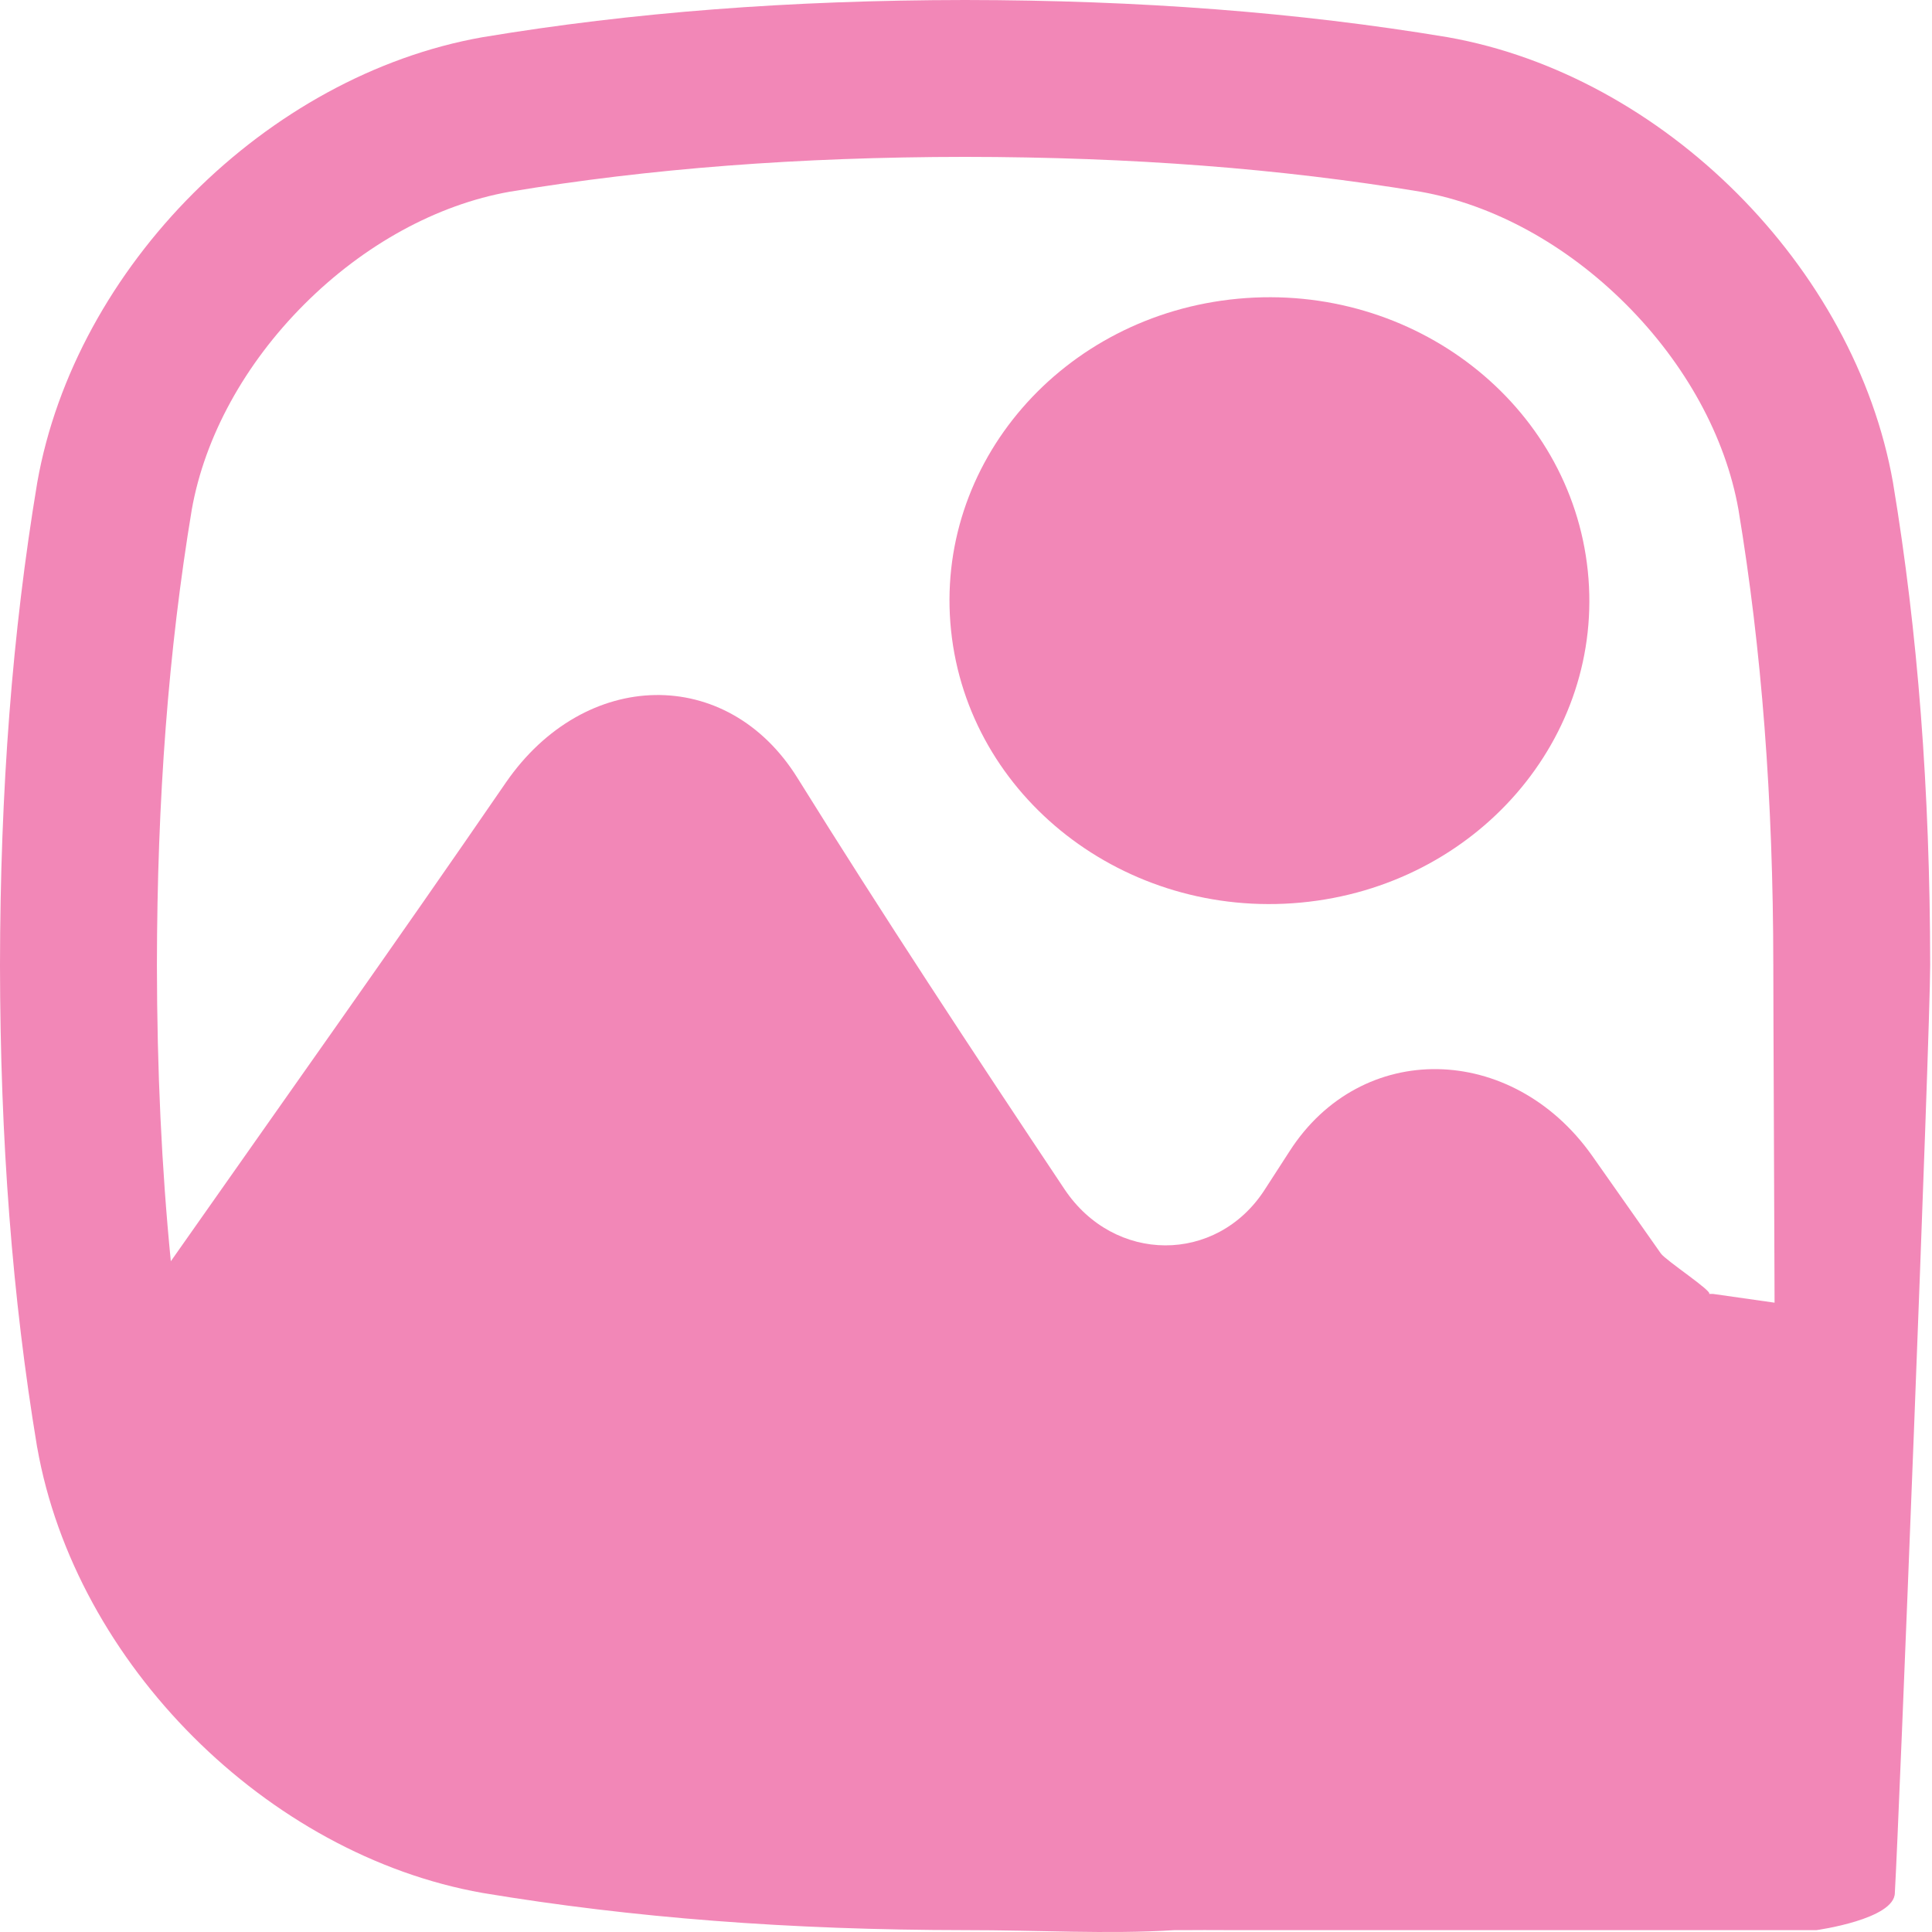
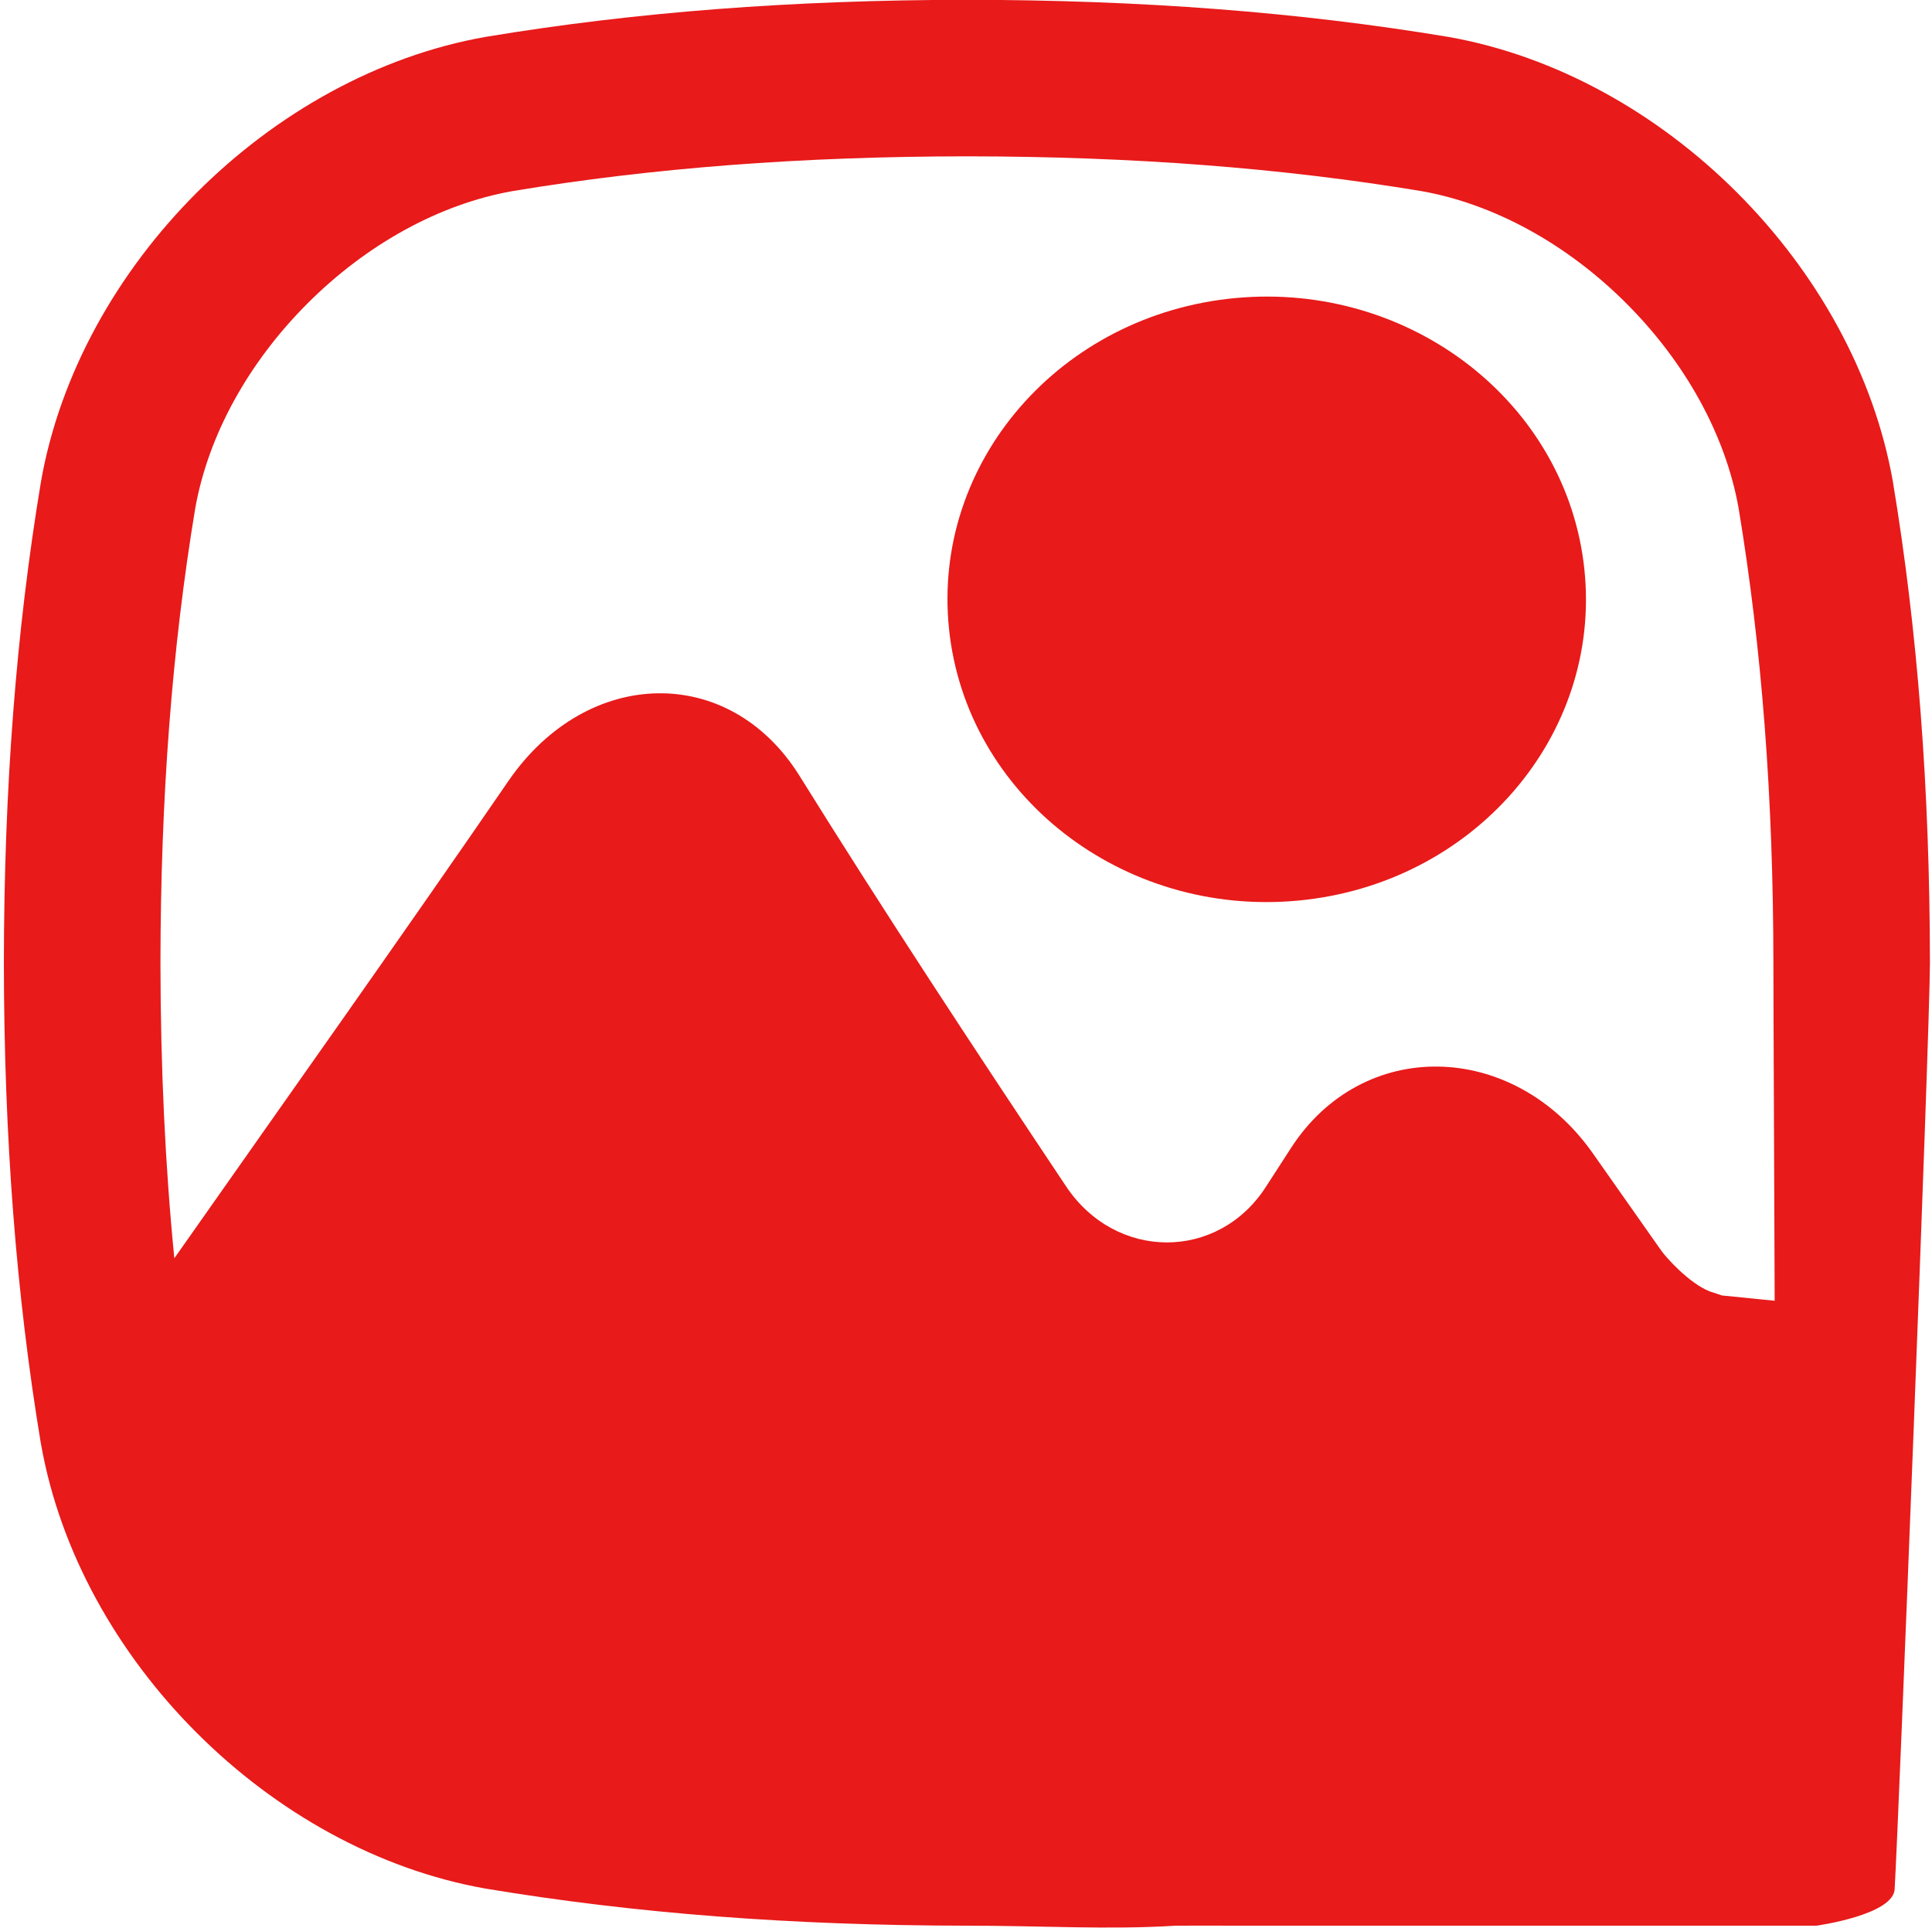
- <svg xmlns="http://www.w3.org/2000/svg" width="468" height="468" viewBox="0 0 468 468" fill="none">
-   <path d="M315.095 218.641C357.688 214.662 388.816 178.69 384.621 138.296C380.426 97.902 342.496 68.381 299.904 72.359C257.31 76.338 226.184 112.309 230.379 152.704C234.573 193.098 272.502 222.619 315.095 218.641Z" fill="#F287B7" />
-   <path d="M9.02 350.66C18.25 402.93 64.63 449.3 116.9 458.54L117.09 458.57C153.16 464.57 191.32 467.51 233.81 467.55C251.39 467.53 268.23 468.58 284.5 467.55C298.29 467.55 285 467.5 298.5 467.55C312.5 467.55 344 467.55 352 467.55C385.5 467.55 386 467.55 414.5 467.55H429.5L436.5 326V316.5L415 313.44H414C415 312.864 403.5 305.318 402.33 303.65C396.78 295.74 391.21 287.82 385.6 279.86C366.26 252.6 329.74 251.76 312.34 278.93C310.33 282.05 308.32 285.17 306.29 288.29C294.65 306.2 269.91 306.15 257.84 288.04C235.65 254.79 213.75 221.51 193.19 188.47C176.2 161.11 141.66 161.85 122.55 189.55C95.77 228.55 68.17 267.35 41.38 305.52C39.15 282.94 38.04 259.2 38.01 233.8C38.06 193.49 40.82 157.38 46.46 123.42C49.6 105.8 59.27 88.15 73.71 73.71C88.15 59.27 105.8 49.59 123.43 46.45C157.39 40.81 193.49 38.04 233.77 38C274.07 38.04 310.18 40.81 344.15 46.45C361.77 49.59 379.42 59.26 393.86 73.7C408.3 88.14 417.98 105.79 421.11 123.41C426.75 157.38 429.52 193.49 429.56 233.75C429.54 252.42 430.71 450.49 429.5 467.55C436.44 467.55 430.12 467.55 440 467.55C440 467.55 459 464.93 459 458.5C459.95 442.82 467.54 250.66 467.56 233.75C467.51 191.31 464.57 153.14 458.58 117.08L458.55 116.89C449.31 64.62 402.94 18.24 350.67 9.01L350.48 8.98C314.4 2.98 276.24 0.05 233.76 0C191.3 0.05 153.14 2.99 117.09 8.98L116.9 9.01C64.63 18.25 18.25 64.63 9.02 116.9L8.99 117.09C2.99 153.14 0.05 191.31 0 233.8C0.05 276.27 2.99 314.44 8.98 350.48L9.01 350.67L9.02 350.66Z" fill="#F287B7" />
+ <svg xmlns="http://www.w3.org/2000/svg" width="469" height="468" viewBox="0 0 469 468" fill="none">
+   <path d="M315.095 218.641C357.688 214.662 388.816 178.69 384.621 138.296C380.426 97.902 342.496 68.381 299.904 72.359C257.31 76.338 226.184 112.309 230.379 152.704C234.573 193.098 272.502 222.619 315.095 218.641Z" fill="#E81A1A" />
+   <path d="M9.959 350.611C19.189 402.881 65.57 449.251 117.839 458.491L118.029 458.521C154.099 464.521 192.259 467.461 234.749 467.501C252.329 467.481 269.169 468.531 285.439 467.501C299.229 467.501 285.939 467.451 299.439 467.501C313.439 467.501 344.939 467.501 352.939 467.501C386.439 467.501 386.939 467.501 415.439 467.501H430.439L437.439 325.951V316.451L418 314.5L415 313.5C410 311.5 404.439 305.269 403.269 303.601C397.719 295.691 392.149 287.771 386.539 279.811C367.199 252.551 330.679 251.711 313.279 278.881C311.269 282.001 309.259 285.121 307.229 288.241C295.589 306.151 270.849 306.101 258.779 287.991C236.589 254.741 214.689 221.461 194.129 188.421C177.139 161.061 142.599 161.801 123.489 189.501C96.71 228.501 69.109 267.301 42.319 305.471C40.09 282.891 38.98 259.151 38.95 233.751C38.999 193.441 41.76 157.331 47.4 123.371C50.539 105.751 60.209 88.101 74.65 73.661C89.09 59.221 106.739 49.541 124.369 46.401C158.329 40.761 194.429 37.991 234.709 37.951C275.009 37.991 311.119 40.761 345.089 46.401C362.709 49.541 380.359 59.211 394.799 73.651C409.239 88.091 418.919 105.741 422.049 123.361C427.689 157.331 430.459 193.441 430.499 233.701C430.479 252.371 431.649 450.441 430.439 467.501C437.379 467.501 431.059 467.501 440.939 467.501C440.939 467.501 459.939 464.881 459.939 458.451C460.889 442.771 468.479 250.611 468.499 233.701C468.449 191.261 465.509 153.091 459.519 117.031L459.489 116.841C450.249 64.571 403.879 18.191 351.609 8.961L351.419 8.931C315.339 2.931 277.179 0.001 234.699 -0.049C192.239 0.001 154.079 2.941 118.029 8.931L117.839 8.961C65.57 18.201 19.189 64.581 9.959 116.851L9.929 117.041C3.929 153.091 0.989 191.261 0.939 233.751C0.989 276.221 3.929 314.391 9.919 350.431L9.949 350.621L9.959 350.611Z" fill="#E81A1A" />
</svg>
